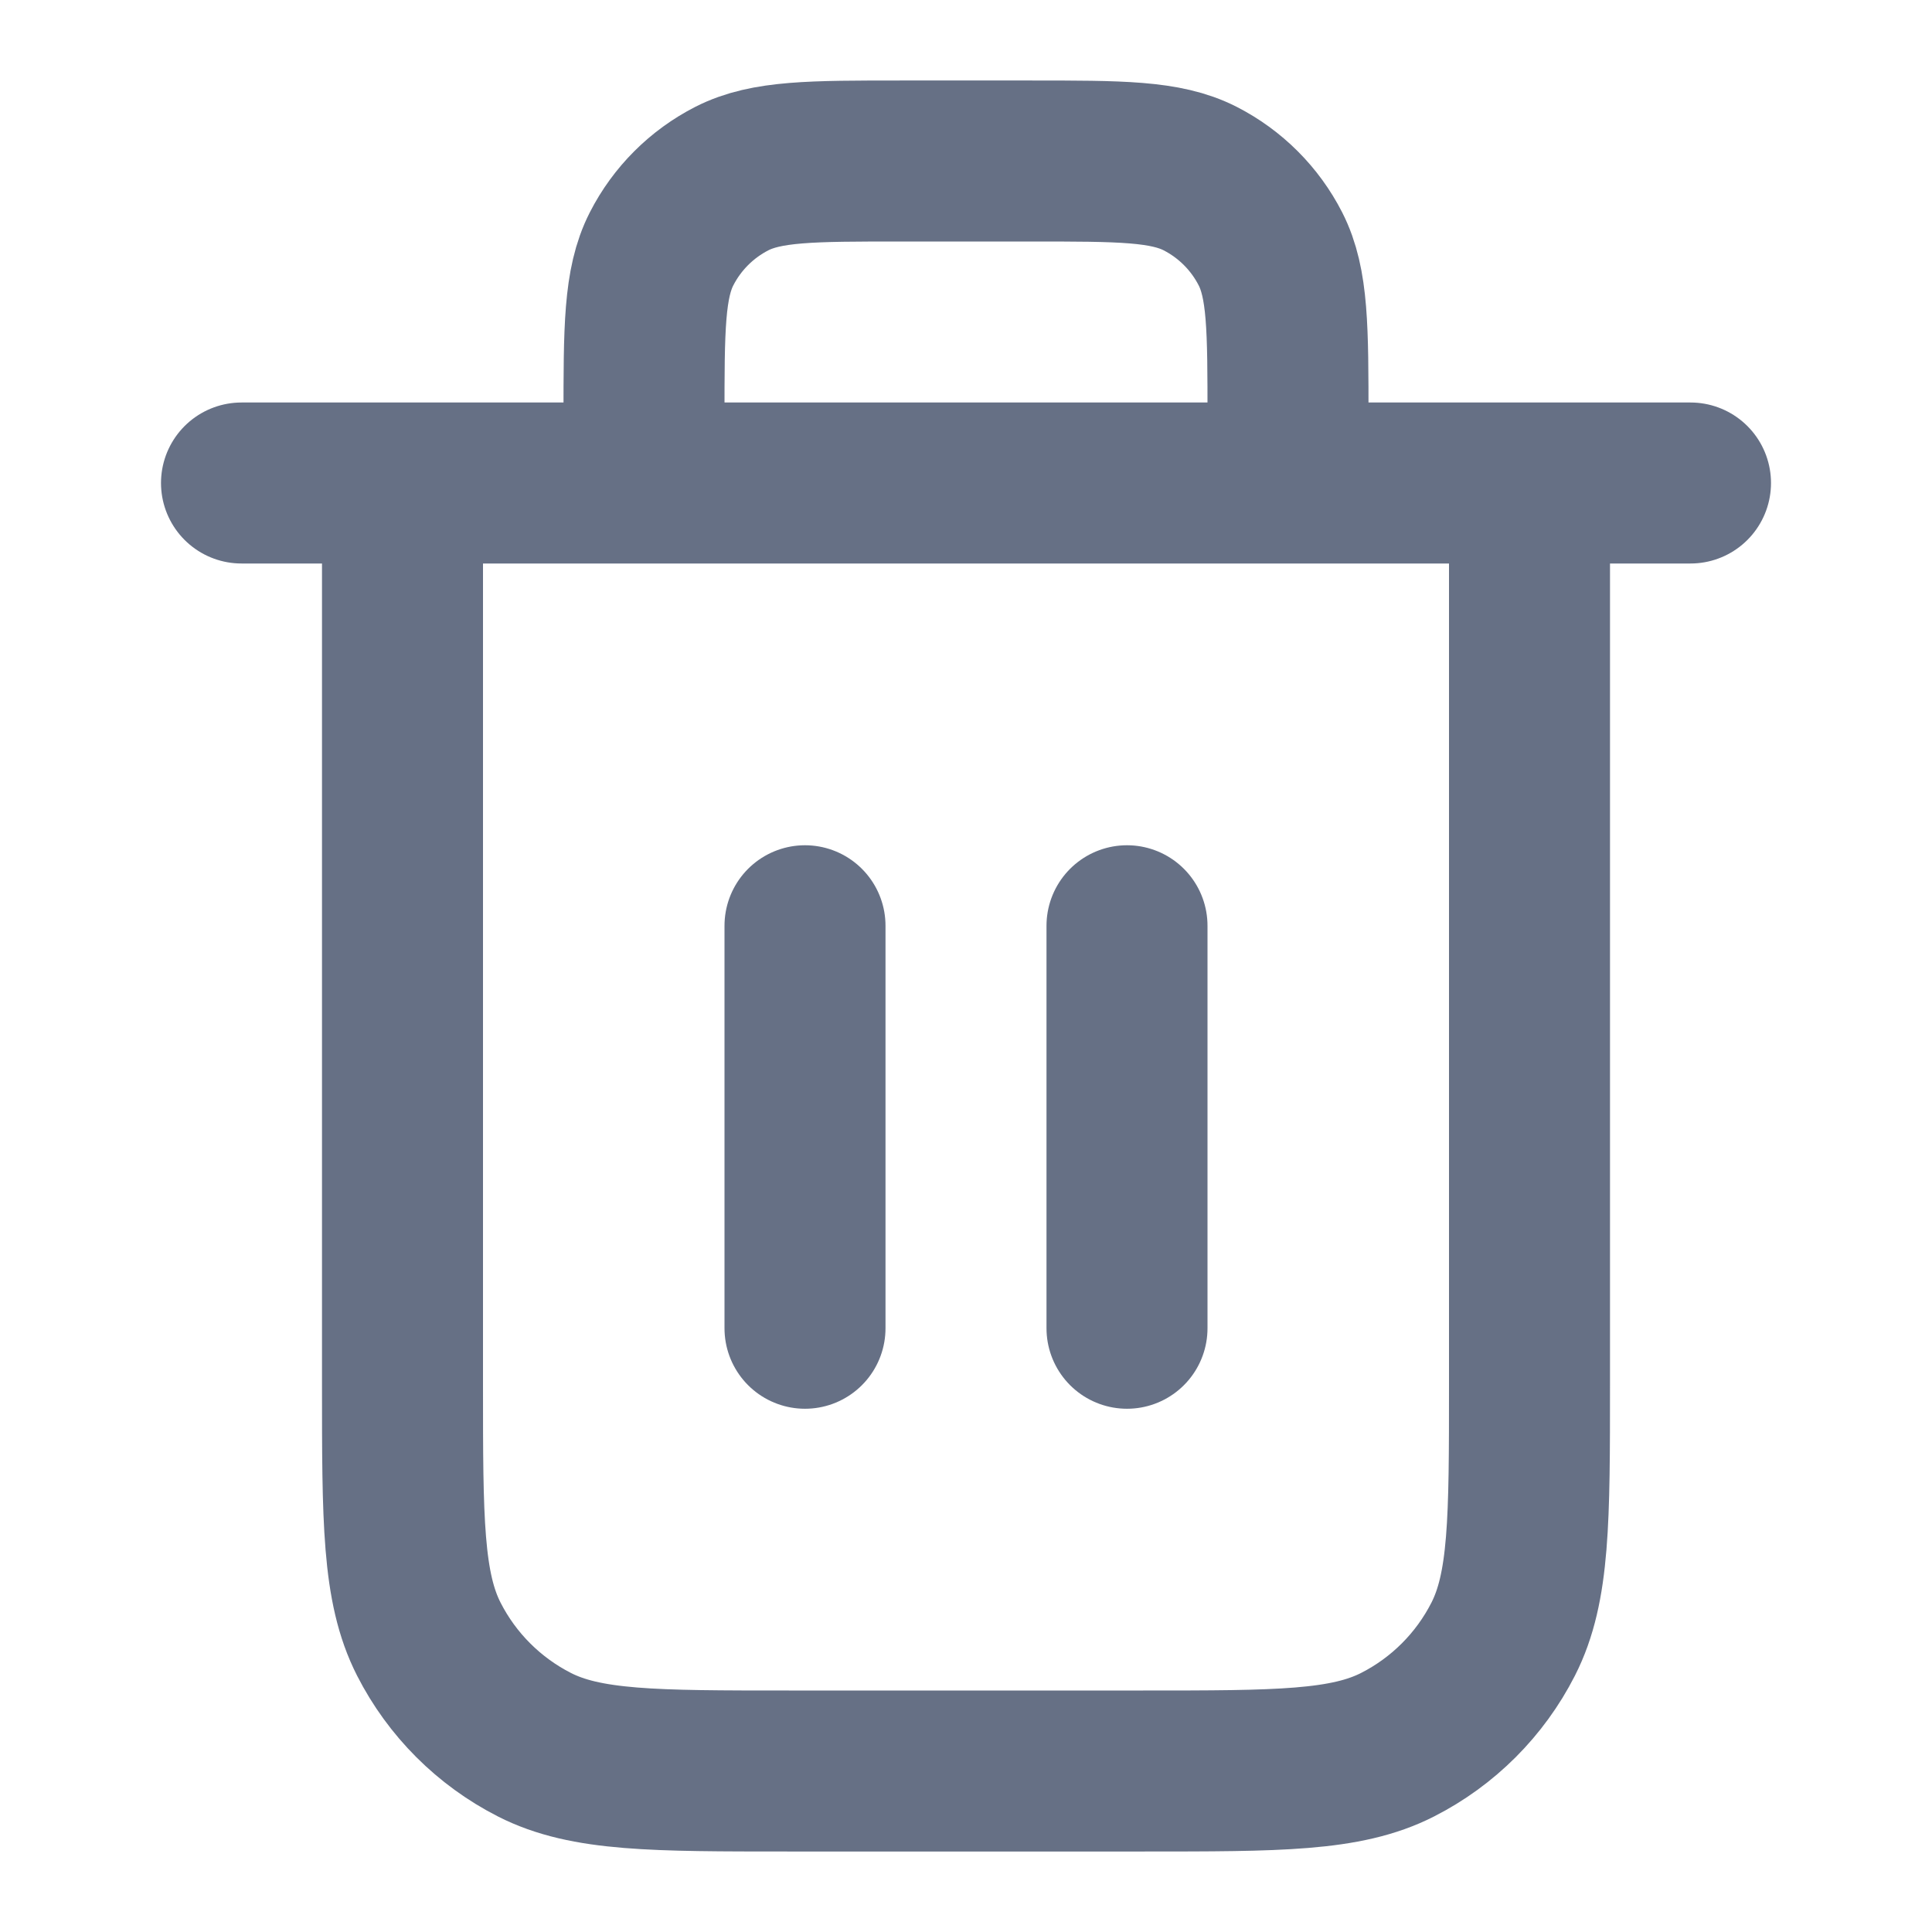
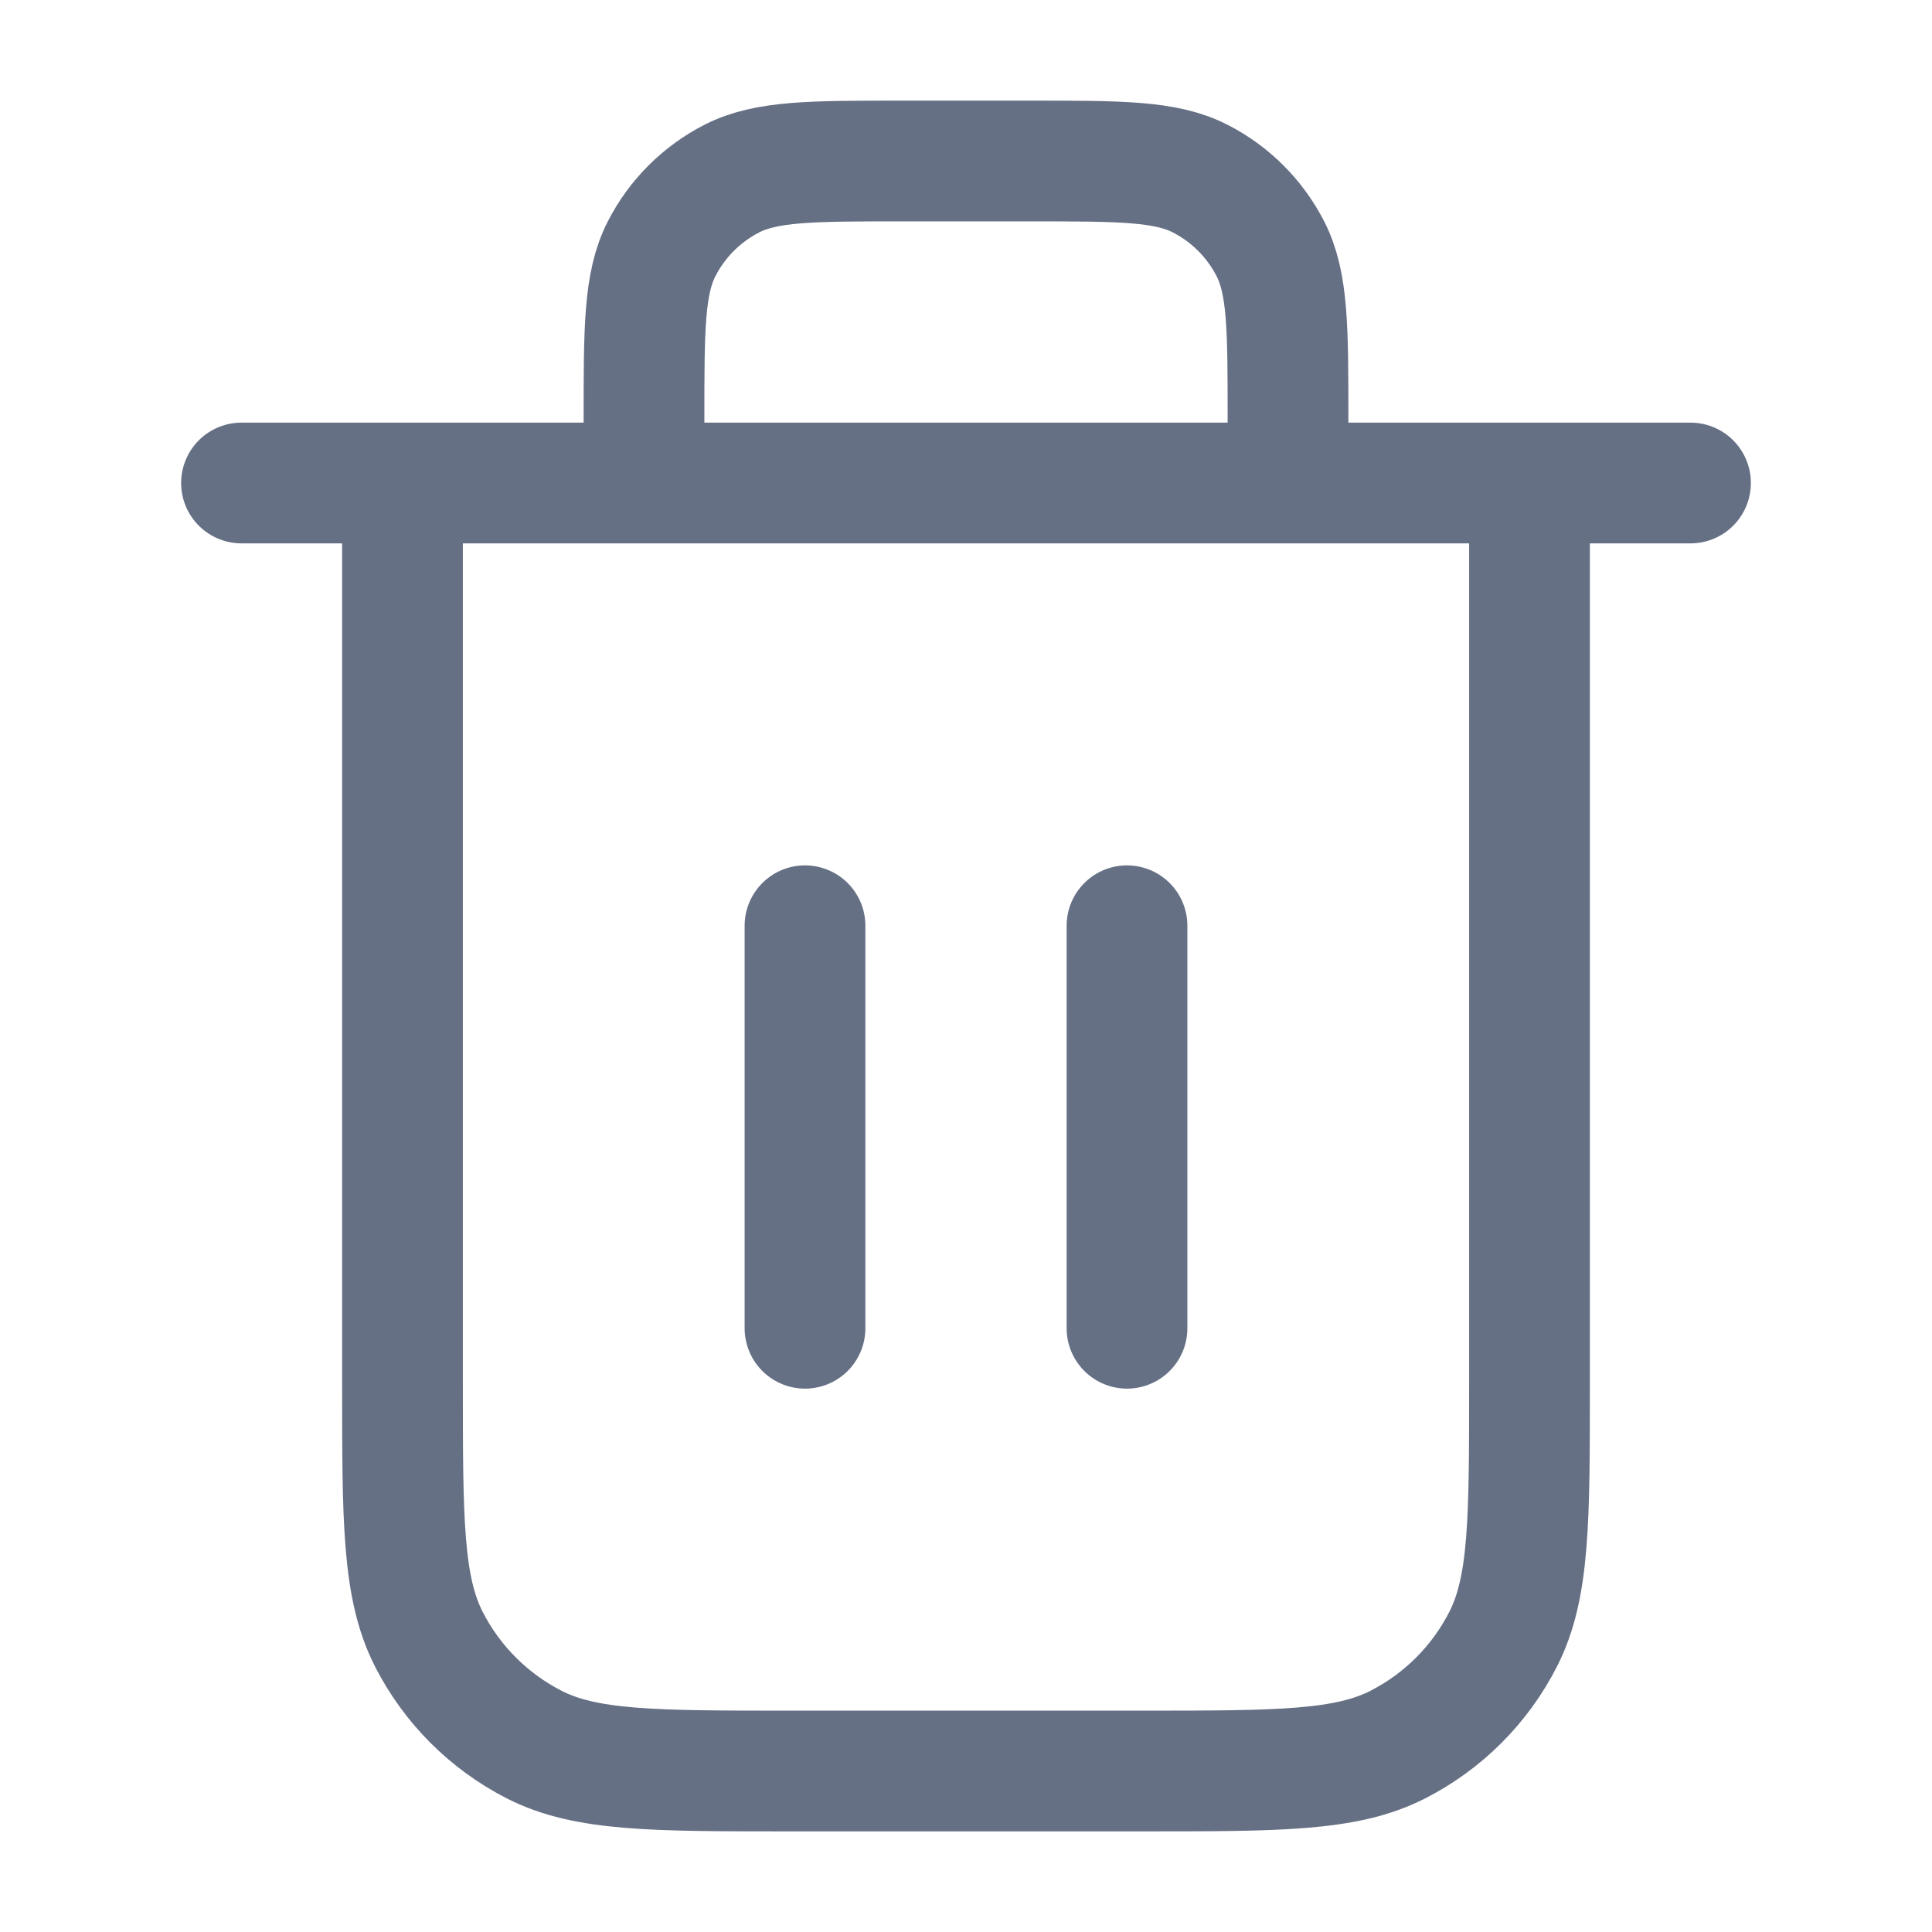
<svg xmlns="http://www.w3.org/2000/svg" width="24" height="24" viewBox="0 0 24 24" fill="none">
-   <path d="M16 6V5.2C16 4.08 16 3.52 15.782 3.092C15.59 2.716 15.284 2.41 14.908 2.218C14.48 2 13.92 2 12.8 2H11.2C10.08 2 9.52 2 9.092 2.218C8.716 2.41 8.41 2.716 8.218 3.092C8 3.52 8 4.08 8 5.2V6M10 11.5V16.5M14 11.5V16.5M3 6H21M19 6V17.2C19 18.88 19 19.72 18.673 20.362C18.385 20.927 17.927 21.385 17.362 21.673C16.72 22 15.88 22 14.2 22H9.8C8.12 22 7.28 22 6.638 21.673C6.074 21.385 5.615 20.927 5.327 20.362C5 19.72 5 18.88 5 17.2V6" stroke="#667085" stroke-width="2" stroke-linecap="round" stroke-linejoin="round" />
+   <path d="M16 6V5.2C16 4.08 16 3.52 15.782 3.092C15.59 2.716 15.284 2.41 14.908 2.218C14.48 2 13.92 2 12.8 2H11.2C10.08 2 9.52 2 9.092 2.218C8.716 2.41 8.41 2.716 8.218 3.092C8 3.52 8 4.08 8 5.2V6M10 11.5V16.5M14 11.5V16.5M3 6H21M19 6V17.2C19 18.88 19 19.72 18.673 20.362C18.385 20.927 17.927 21.385 17.362 21.673C16.72 22 15.88 22 14.2 22H9.8C8.12 22 7.28 22 6.638 21.673C6.074 21.385 5.615 20.927 5.327 20.362C5 19.72 5 18.88 5 17.2V6" stroke="#667085" stroke-width="1.5" stroke-linecap="round" stroke-linejoin="round" />
</svg>
